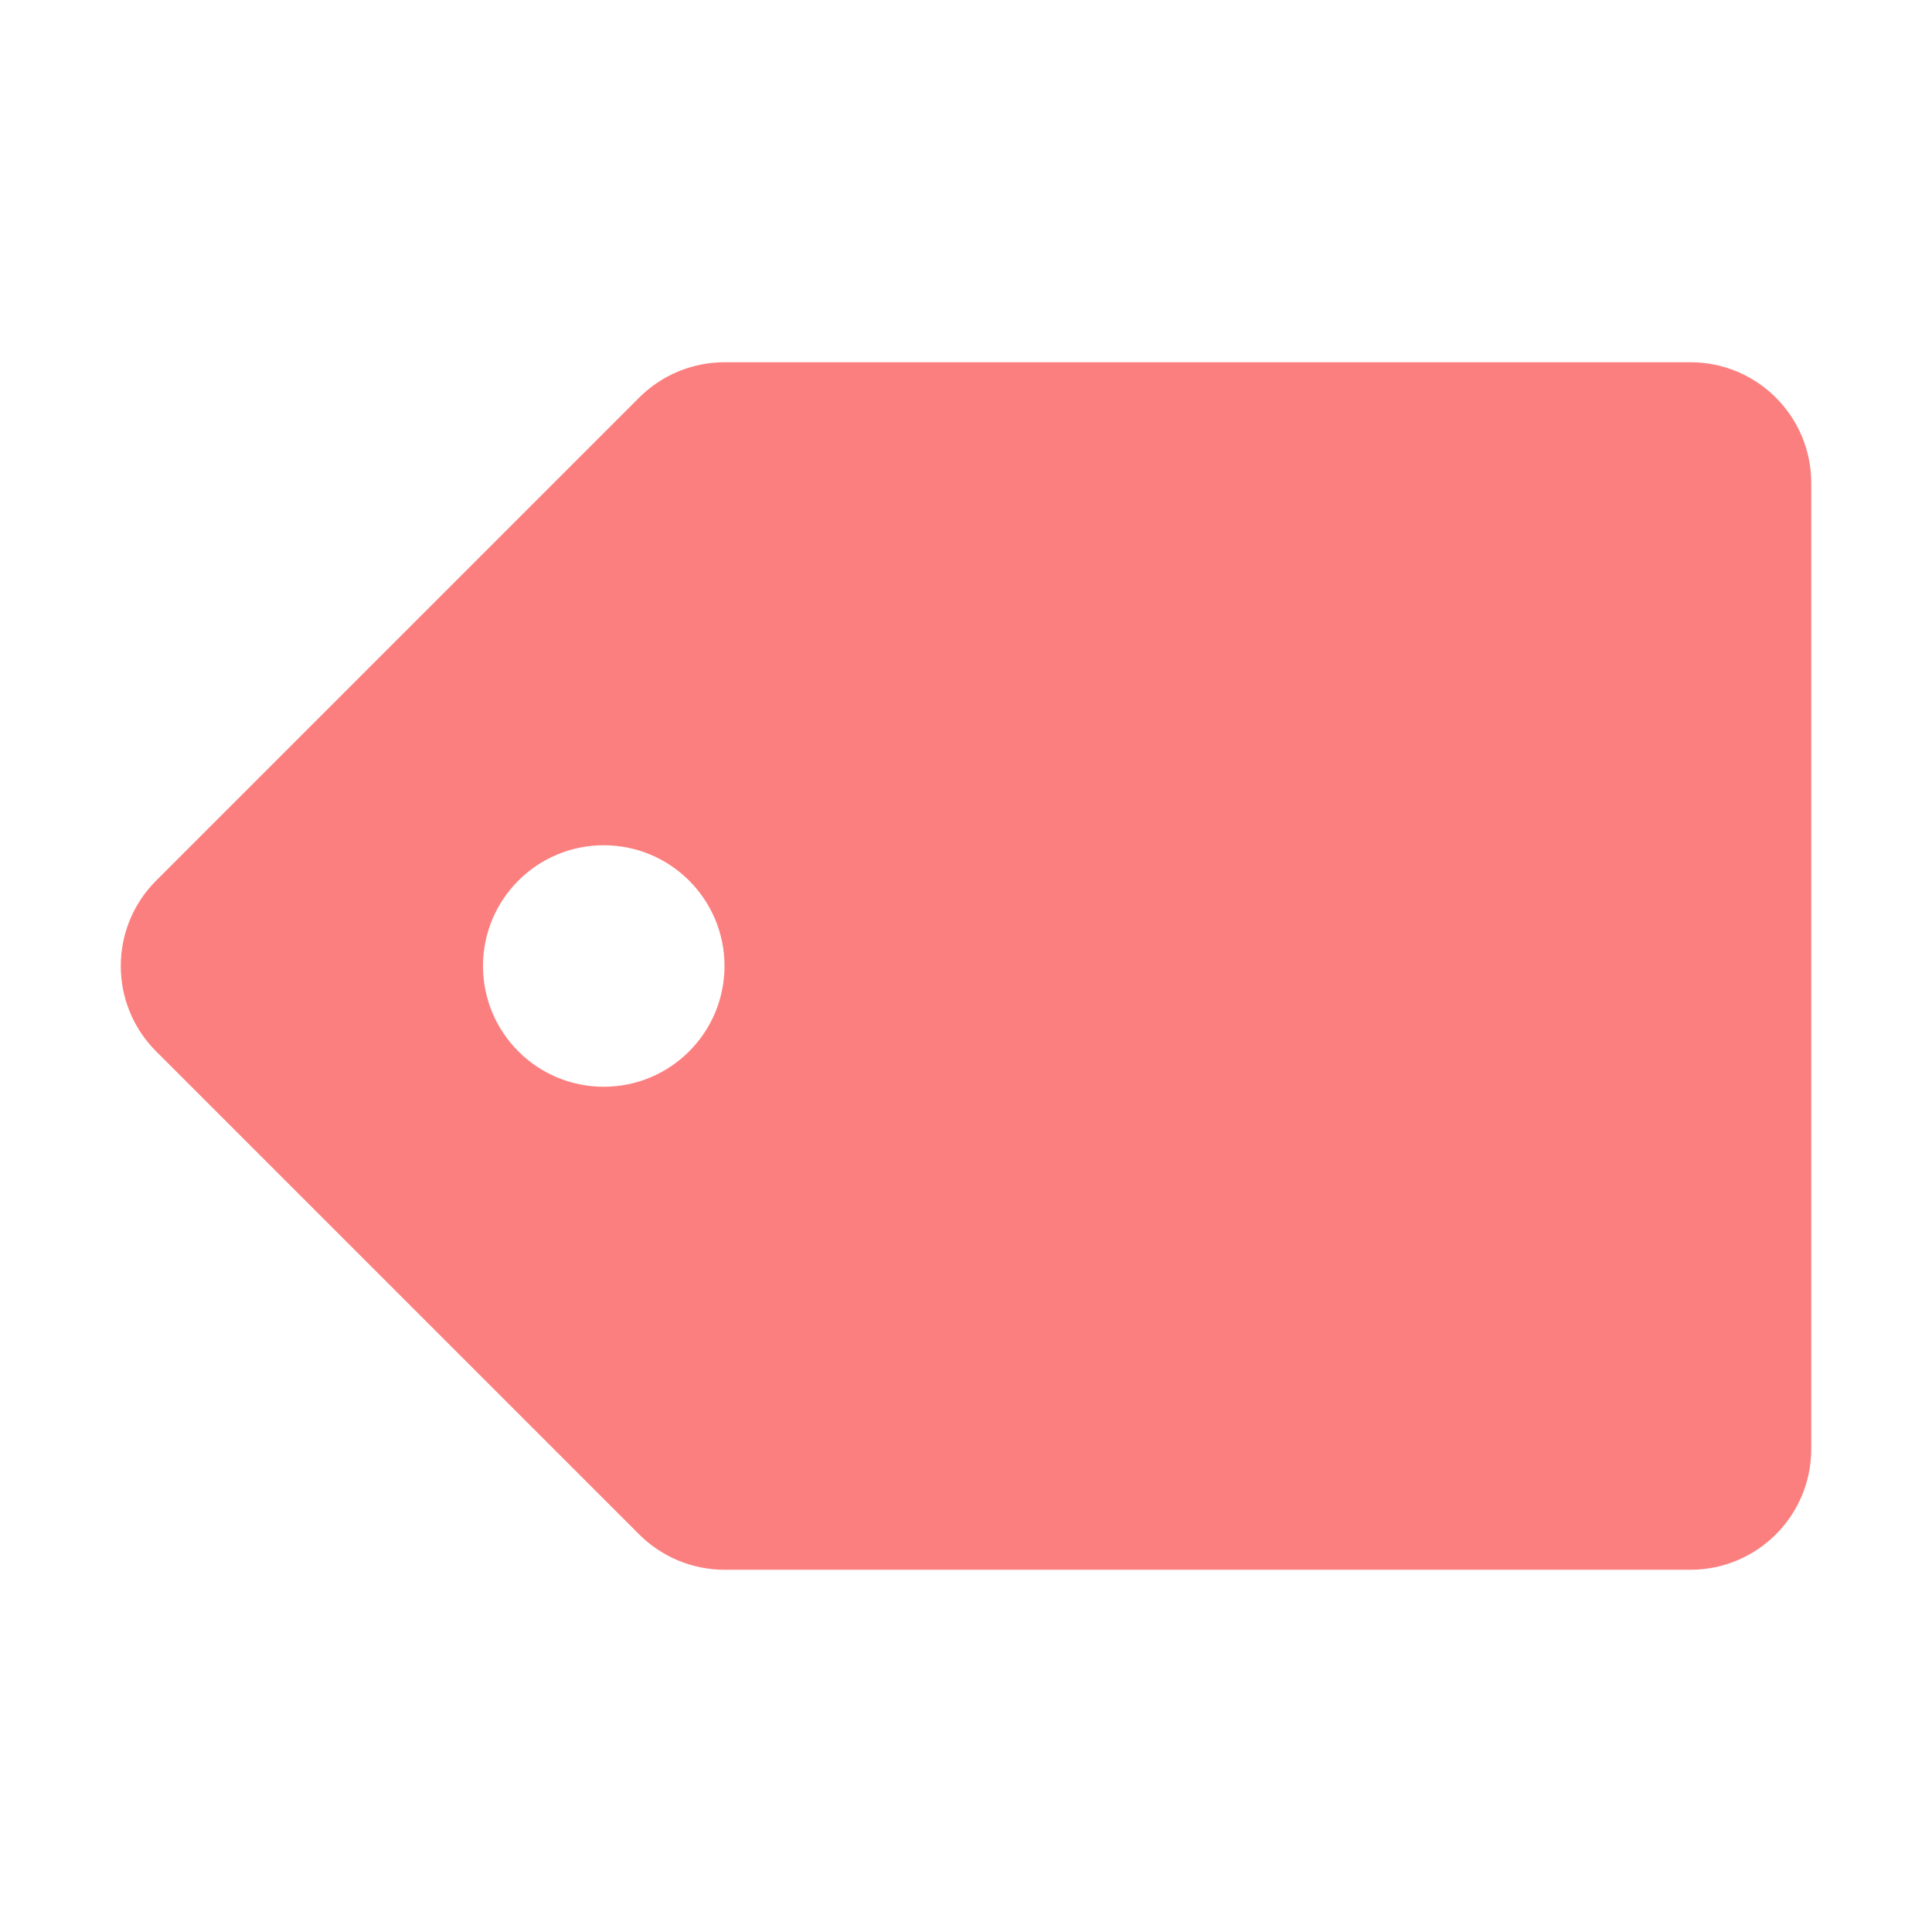
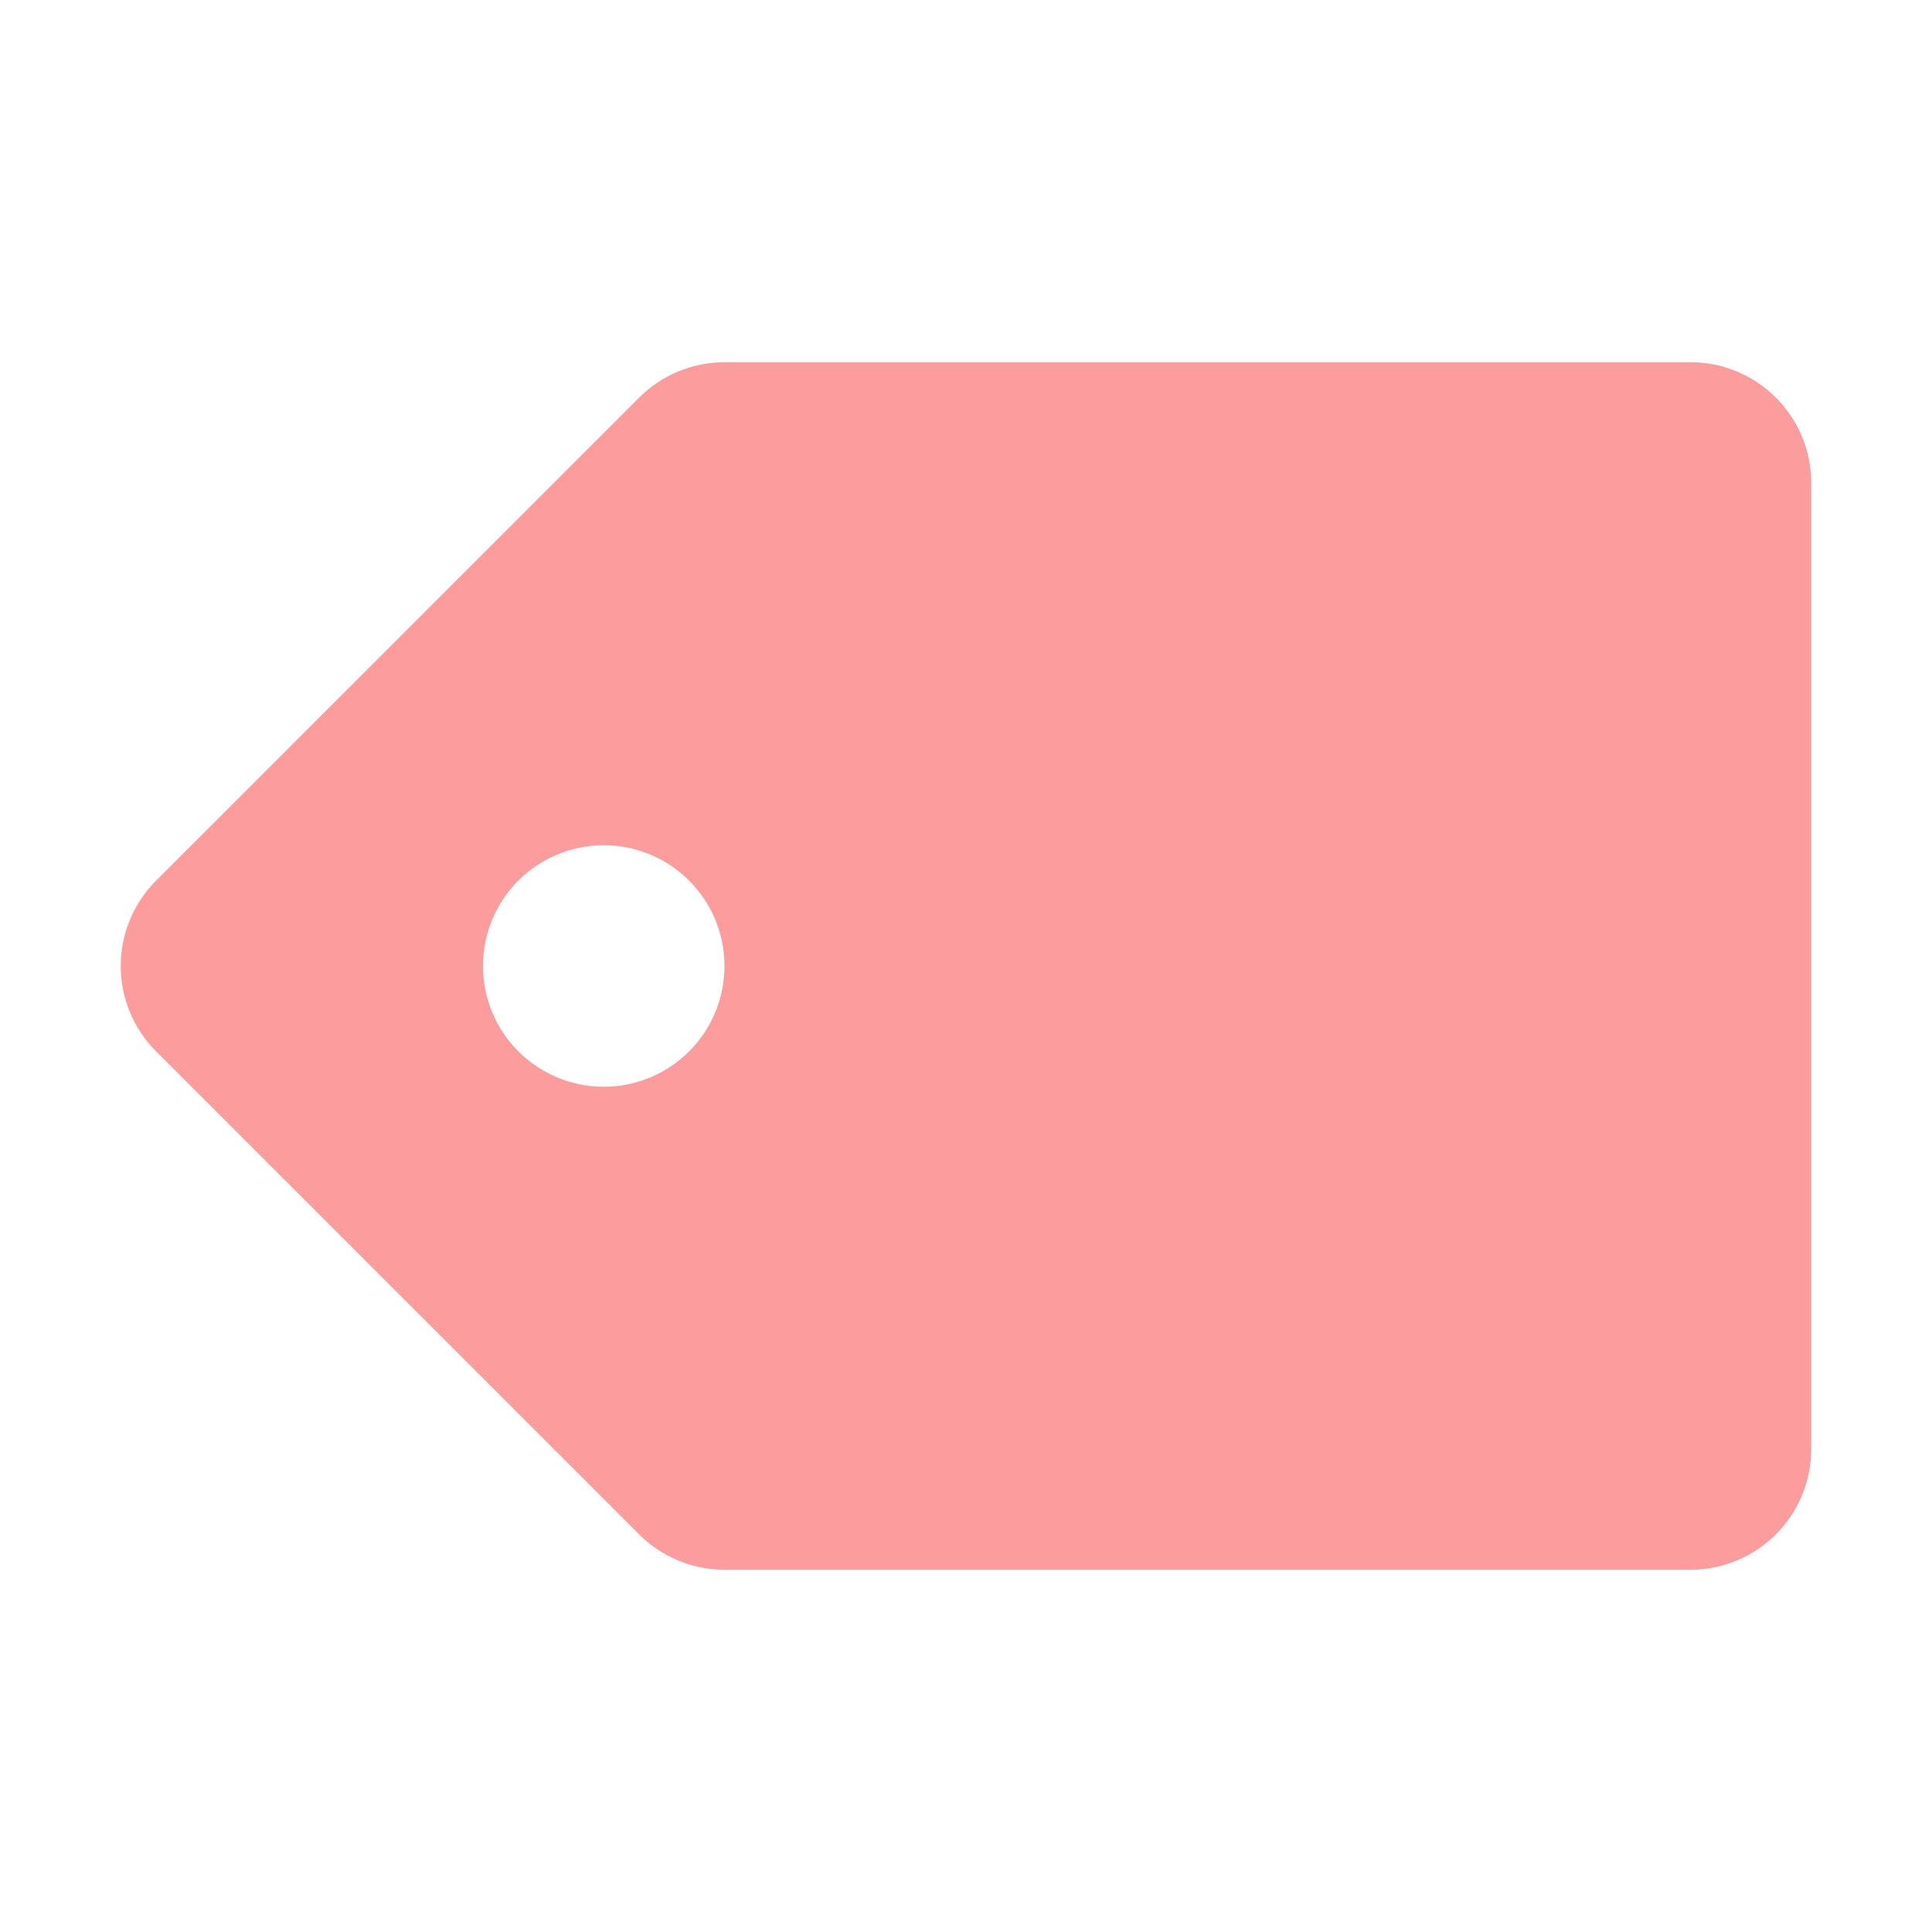
<svg xmlns="http://www.w3.org/2000/svg" xmlns:ns1="http://vectornator.io" stroke-miterlimit="10" style="fill-rule:nonzero;clip-rule:evenodd;stroke-linecap:round;stroke-linejoin:round" viewBox="0 0 16 16" xml:space="preserve">
-   <path d="M6 3a1 1 0 0 0-.707.293l-4 4a1 1 0 0 0 0 1.414l4 4A1 1 0 0 0 6 13h8a1 1 0 0 0 1-1V4a1 1 0 0 0-1-1H6ZM5 7a1 1 0 1 1 0 2 1 1 0 0 1 0-2Z" fill="#fc7f7f" fill-rule="evenodd" ns1:layerName="Untitled" />
+   <path d="M6 3a1 1 0 0 0-.707.293l-4 4a1 1 0 0 0 0 1.414l4 4A1 1 0 0 0 6 13h8a1 1 0 0 0 1-1V4a1 1 0 0 0-1-1H6ZM5 7a1 1 0 1 1 0 2 1 1 0 0 1 0-2Z" fill="#fc9c9c" fill-rule="evenodd" ns1:layerName="Untitled" />
</svg>
